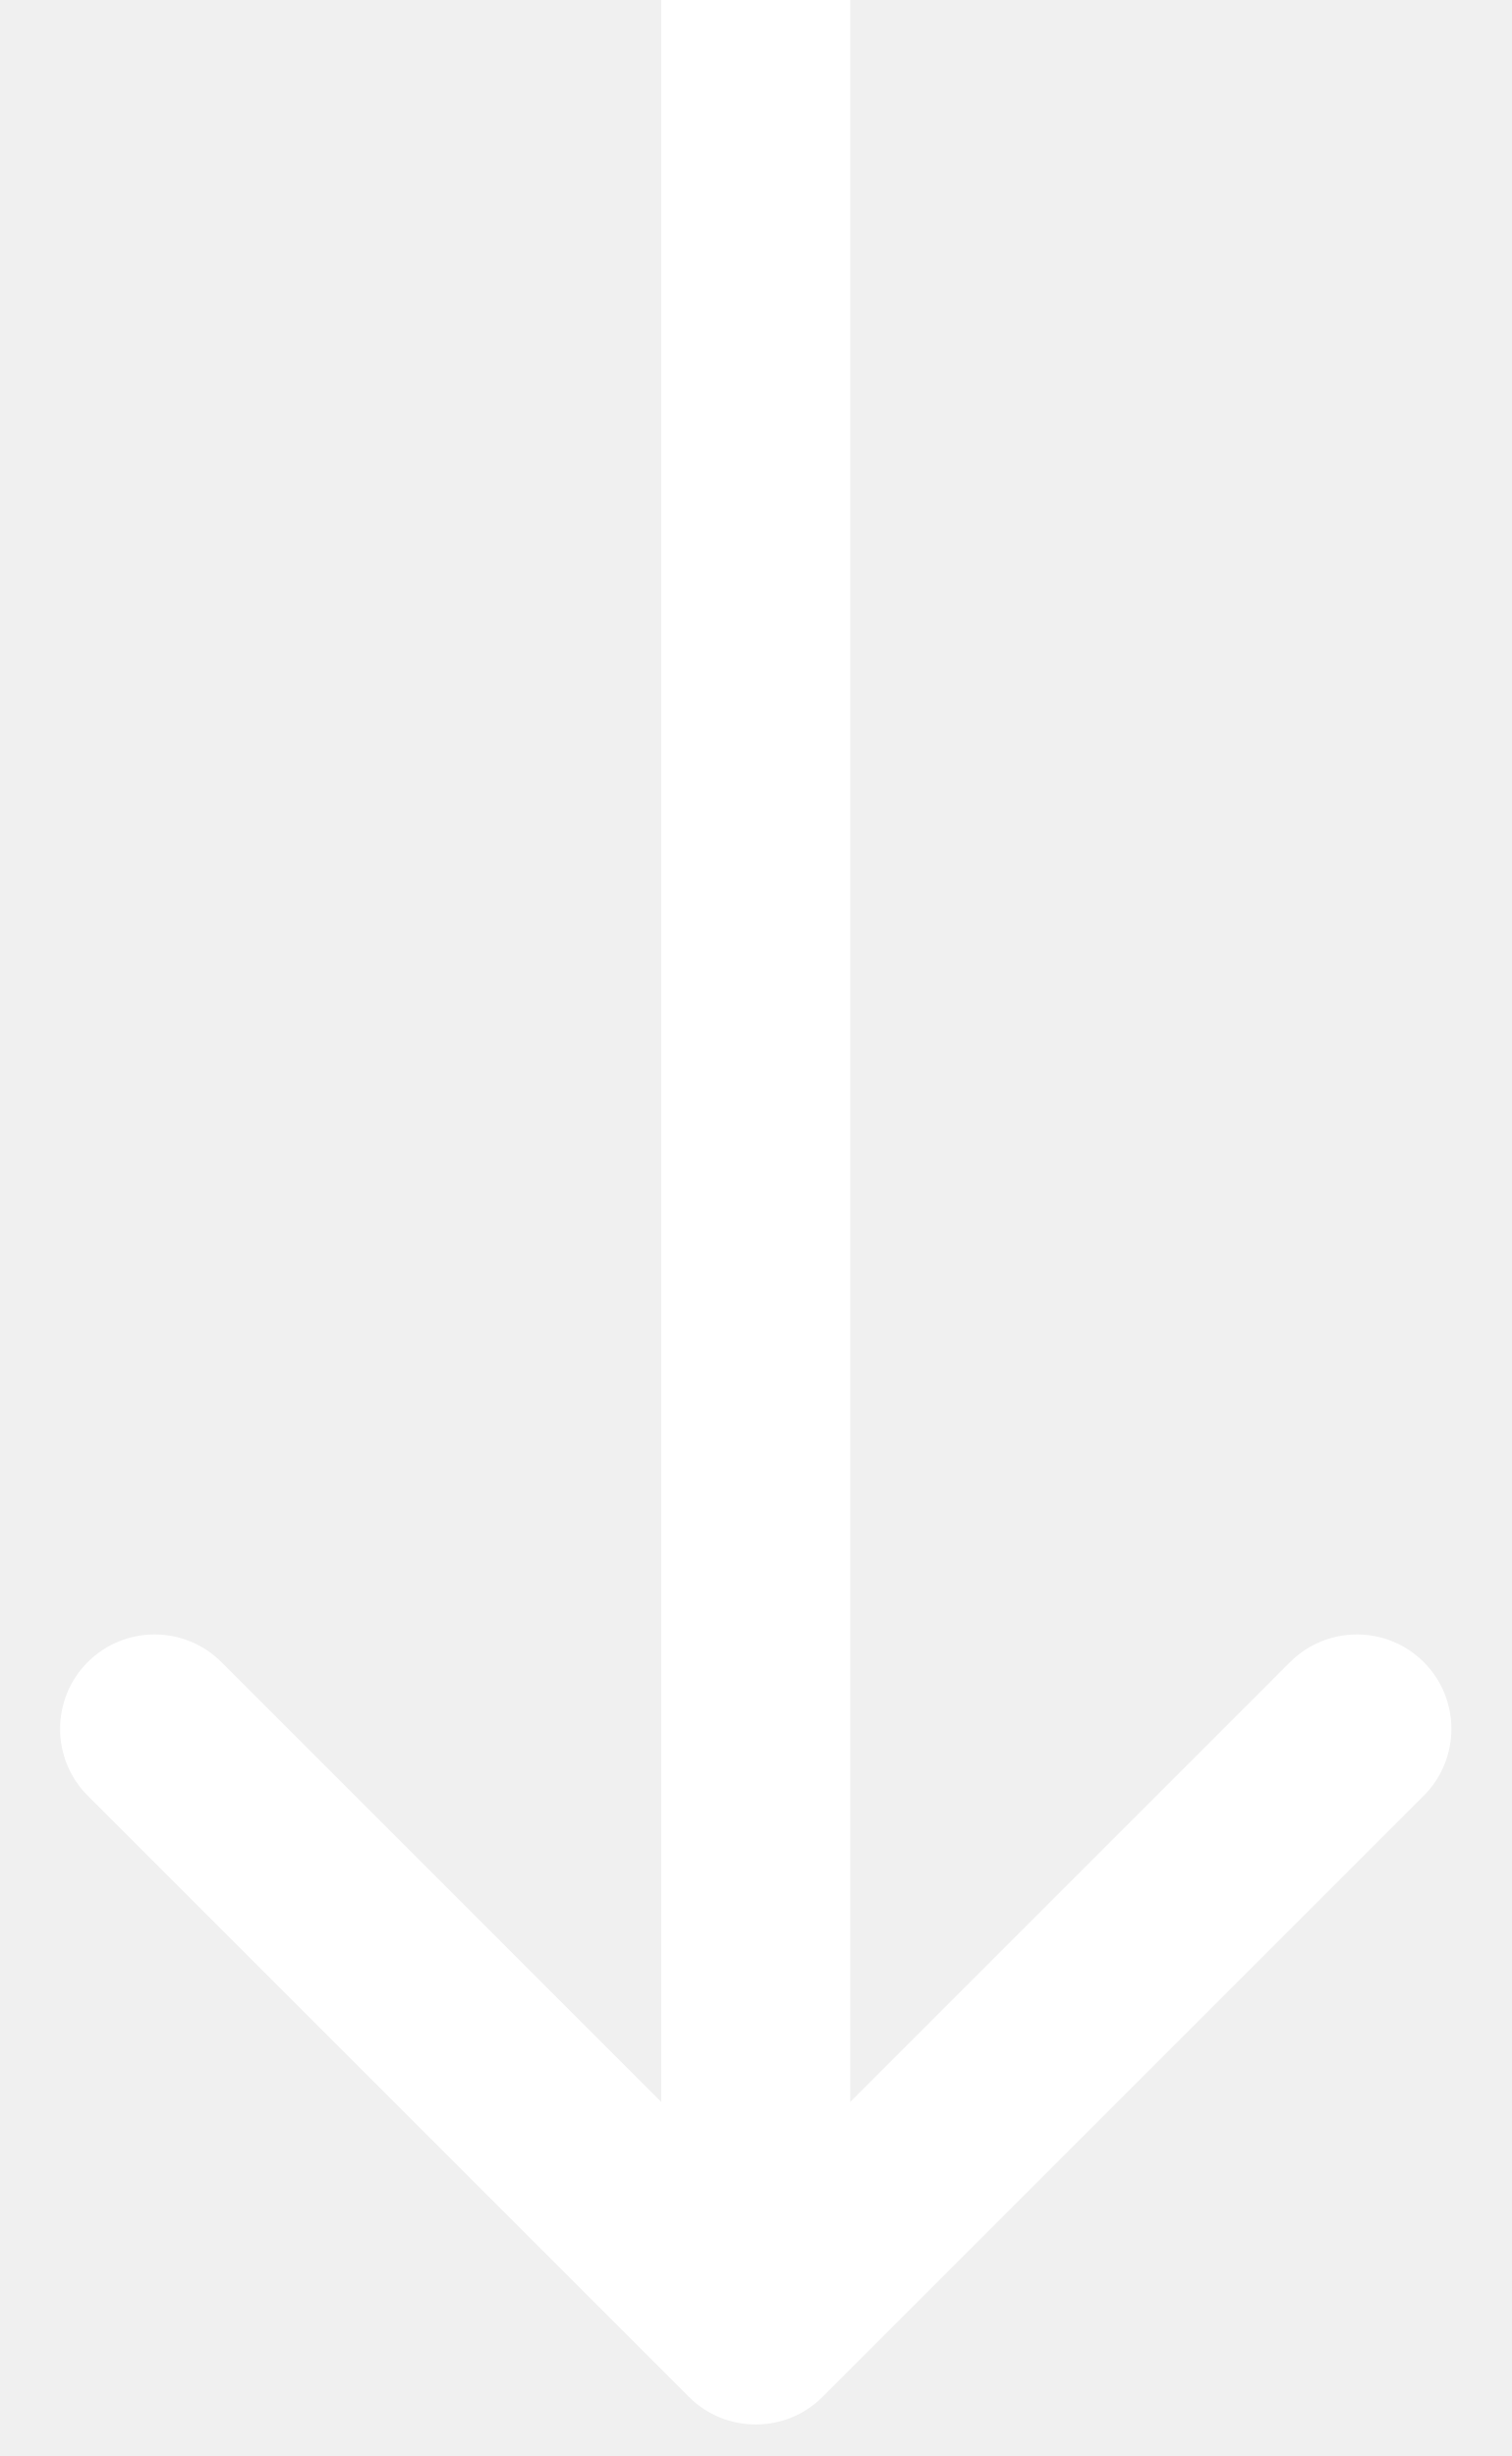
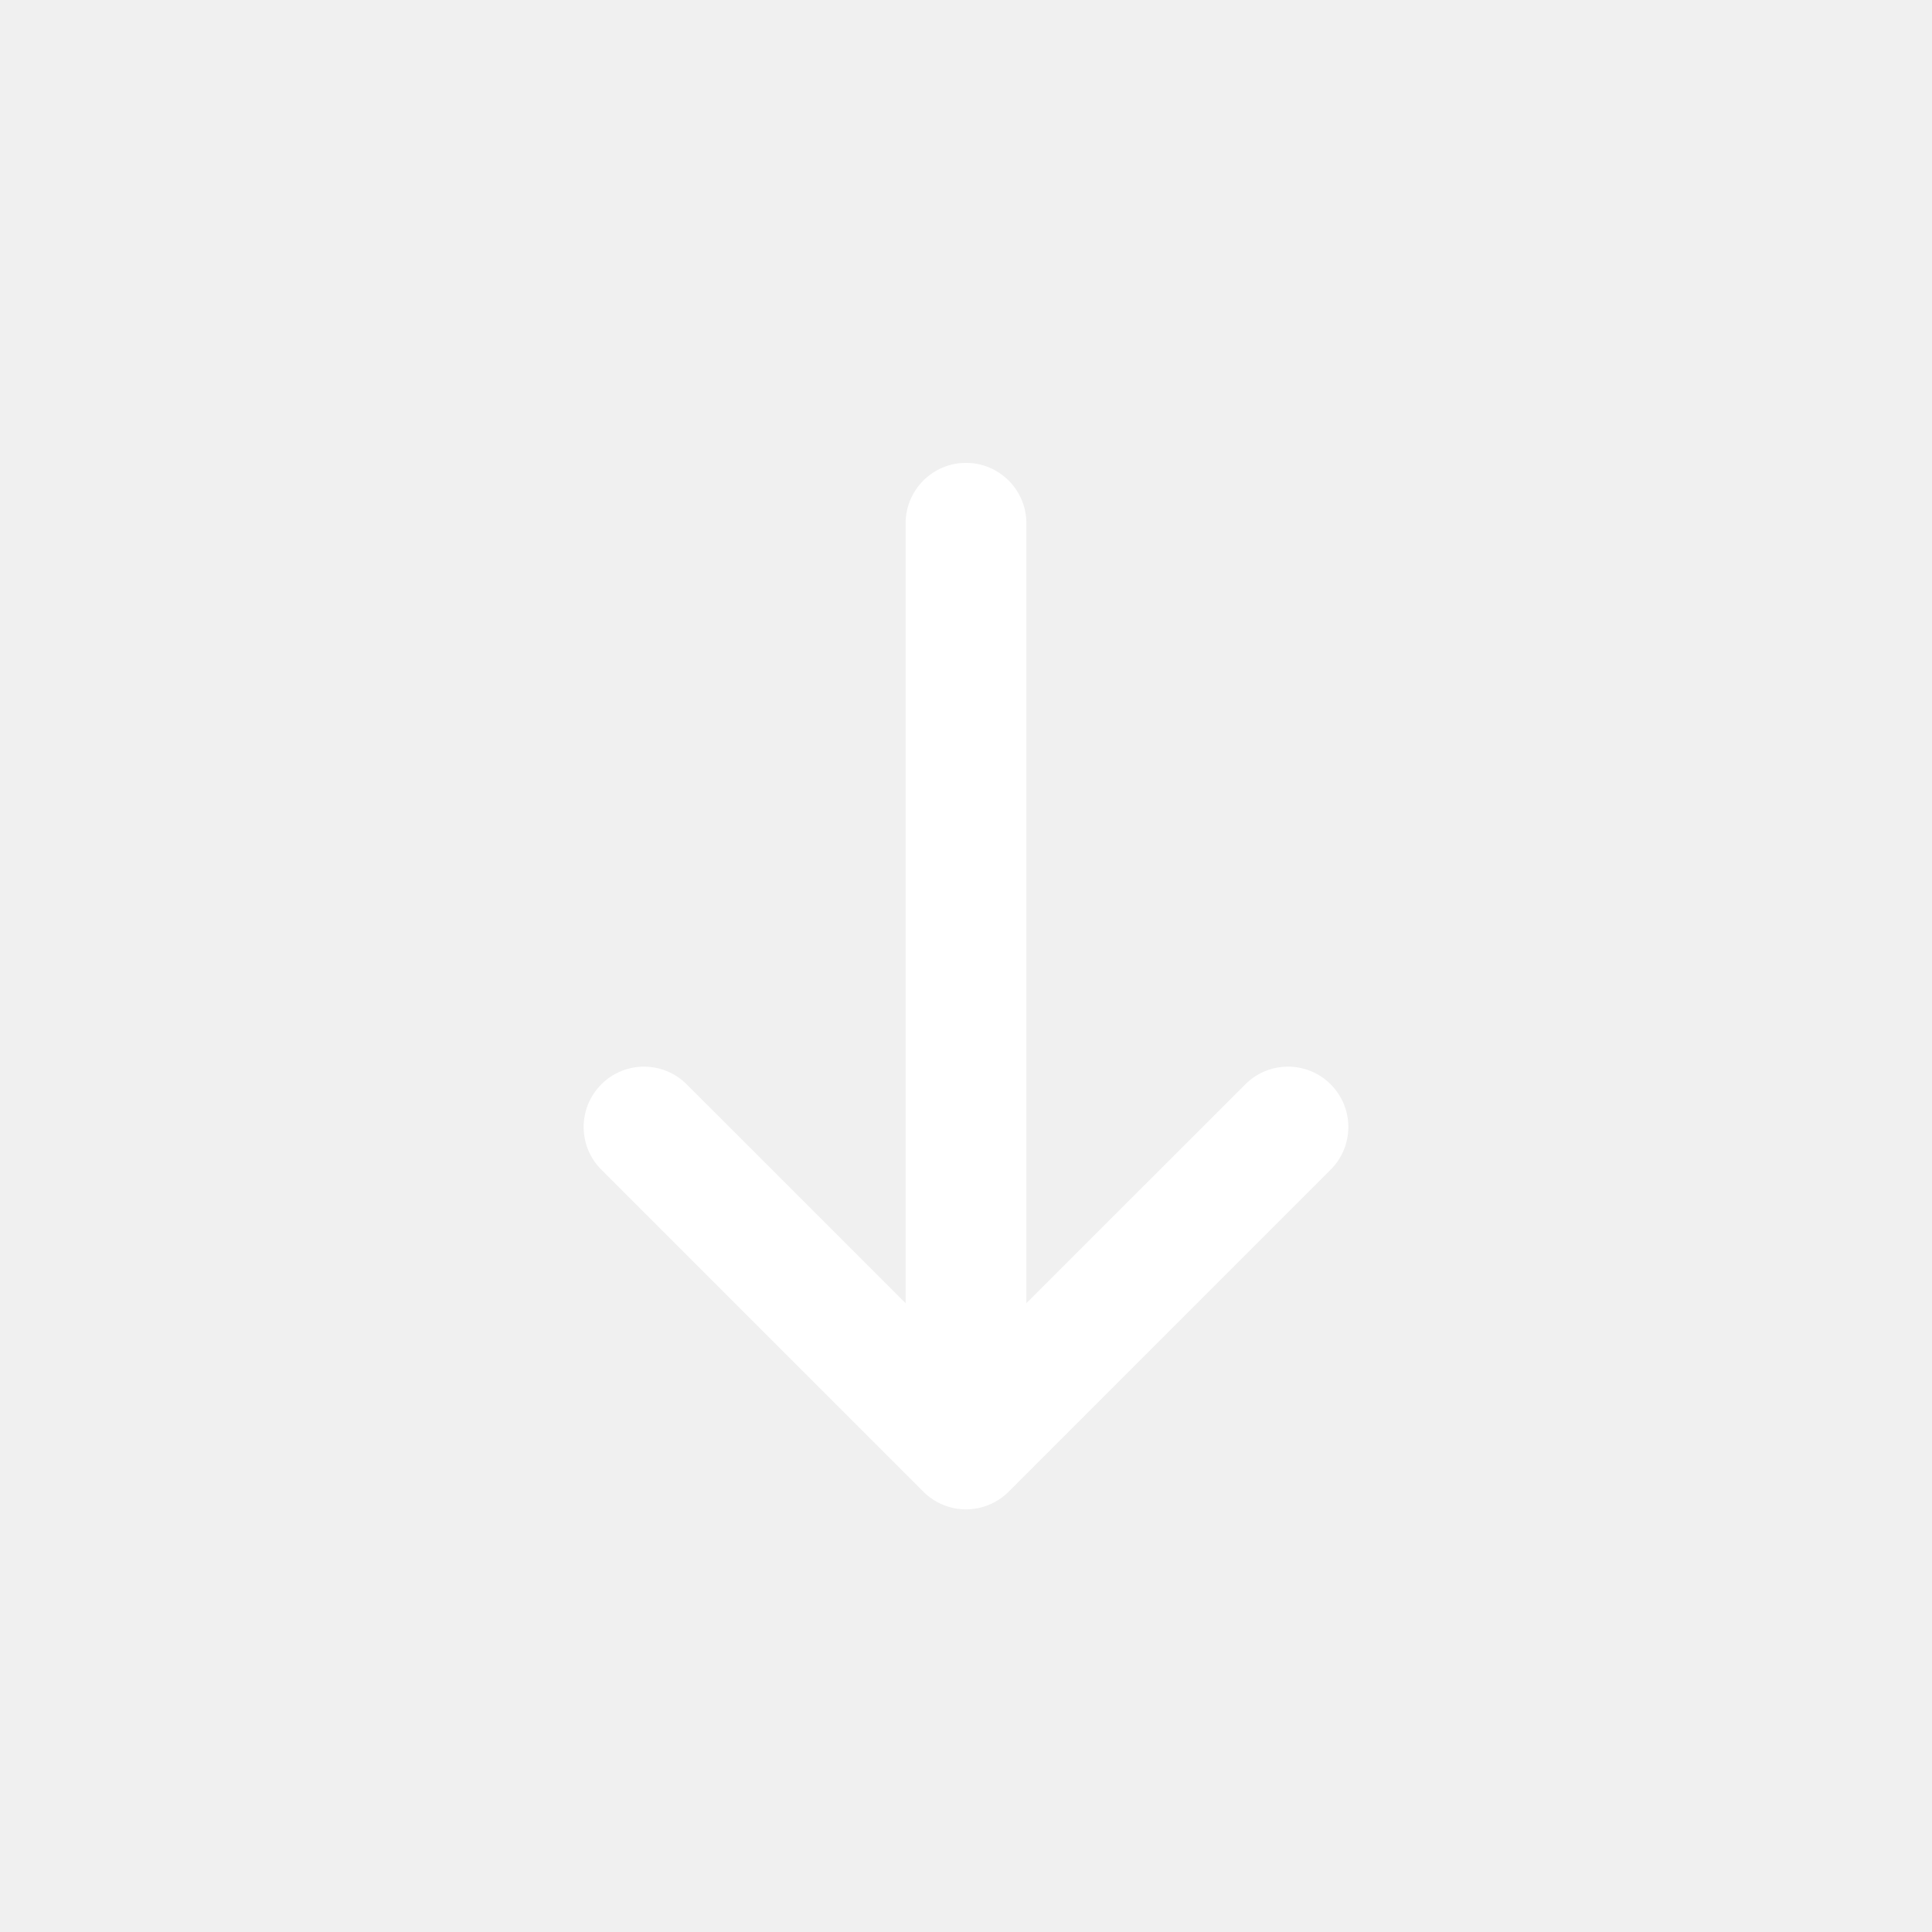
- <svg xmlns="http://www.w3.org/2000/svg" width="24" height="39" viewBox="0 0 24 39" fill="none">
-   <path d="M10.939 38.061C11.525 38.646 12.475 38.646 13.061 38.061L22.607 28.515C23.192 27.929 23.192 26.979 22.607 26.393C22.021 25.808 21.071 25.808 20.485 26.393L12 34.879L3.515 26.393C2.929 25.808 1.979 25.808 1.393 26.393C0.808 26.979 0.808 27.929 1.393 28.515L10.939 38.061ZM10.5 6.55671e-08L10.5 37L13.5 37L13.5 -6.55671e-08L10.5 6.55671e-08Z" fill="white" />
+ <svg xmlns="http://www.w3.org/2000/svg" width="24" height="24" viewBox="0 0 24 24" fill="none">
+   <path d="M12.75 16.189L15.47 13.47C15.763 13.177 16.237 13.177 16.53 13.47C16.823 13.763 16.823 14.237 16.53 14.53L12.53 18.53C12.237 18.823 11.763 18.823 11.47 18.53L7.47 14.53C7.177 14.237 7.177 13.763 7.47 13.47C7.763 13.177 8.237 13.177 8.53 13.47L11.25 16.189L11.25 6.5C11.25 6.086 11.586 5.75 12 5.75C12.414 5.75 12.75 6.086 12.75 6.5L12.75 16.189Z" fill="white" />
</svg>
